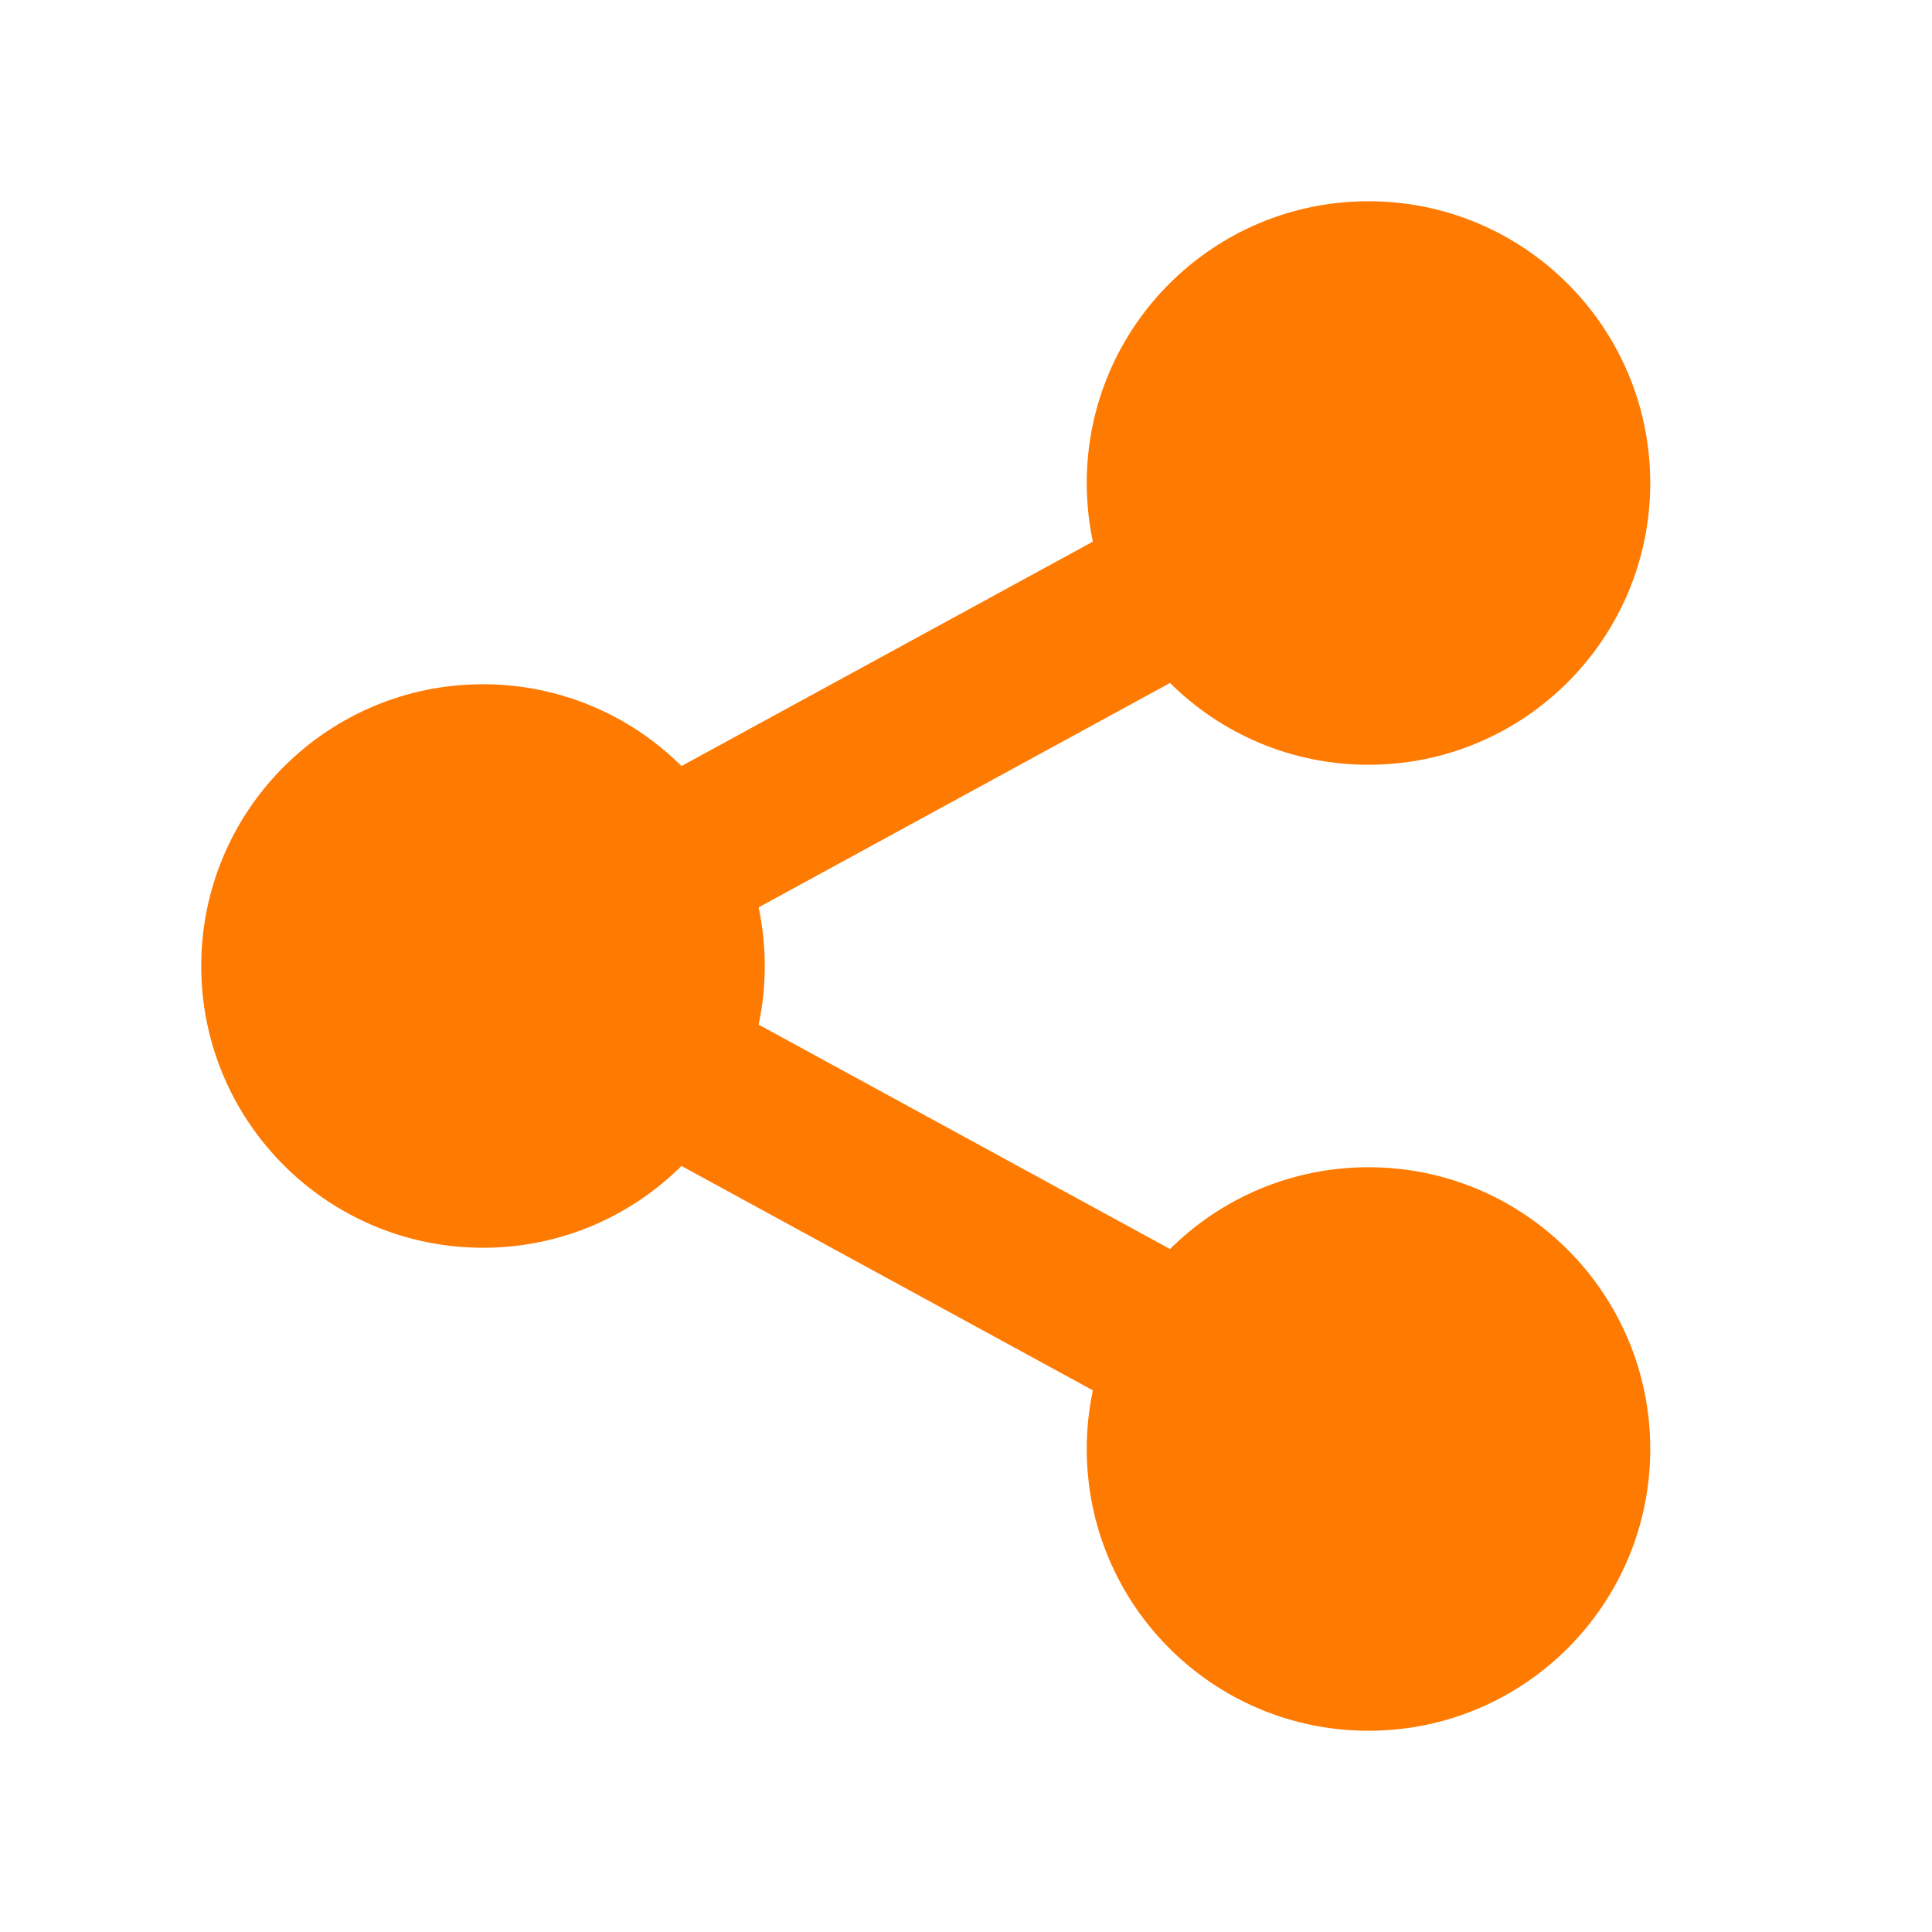
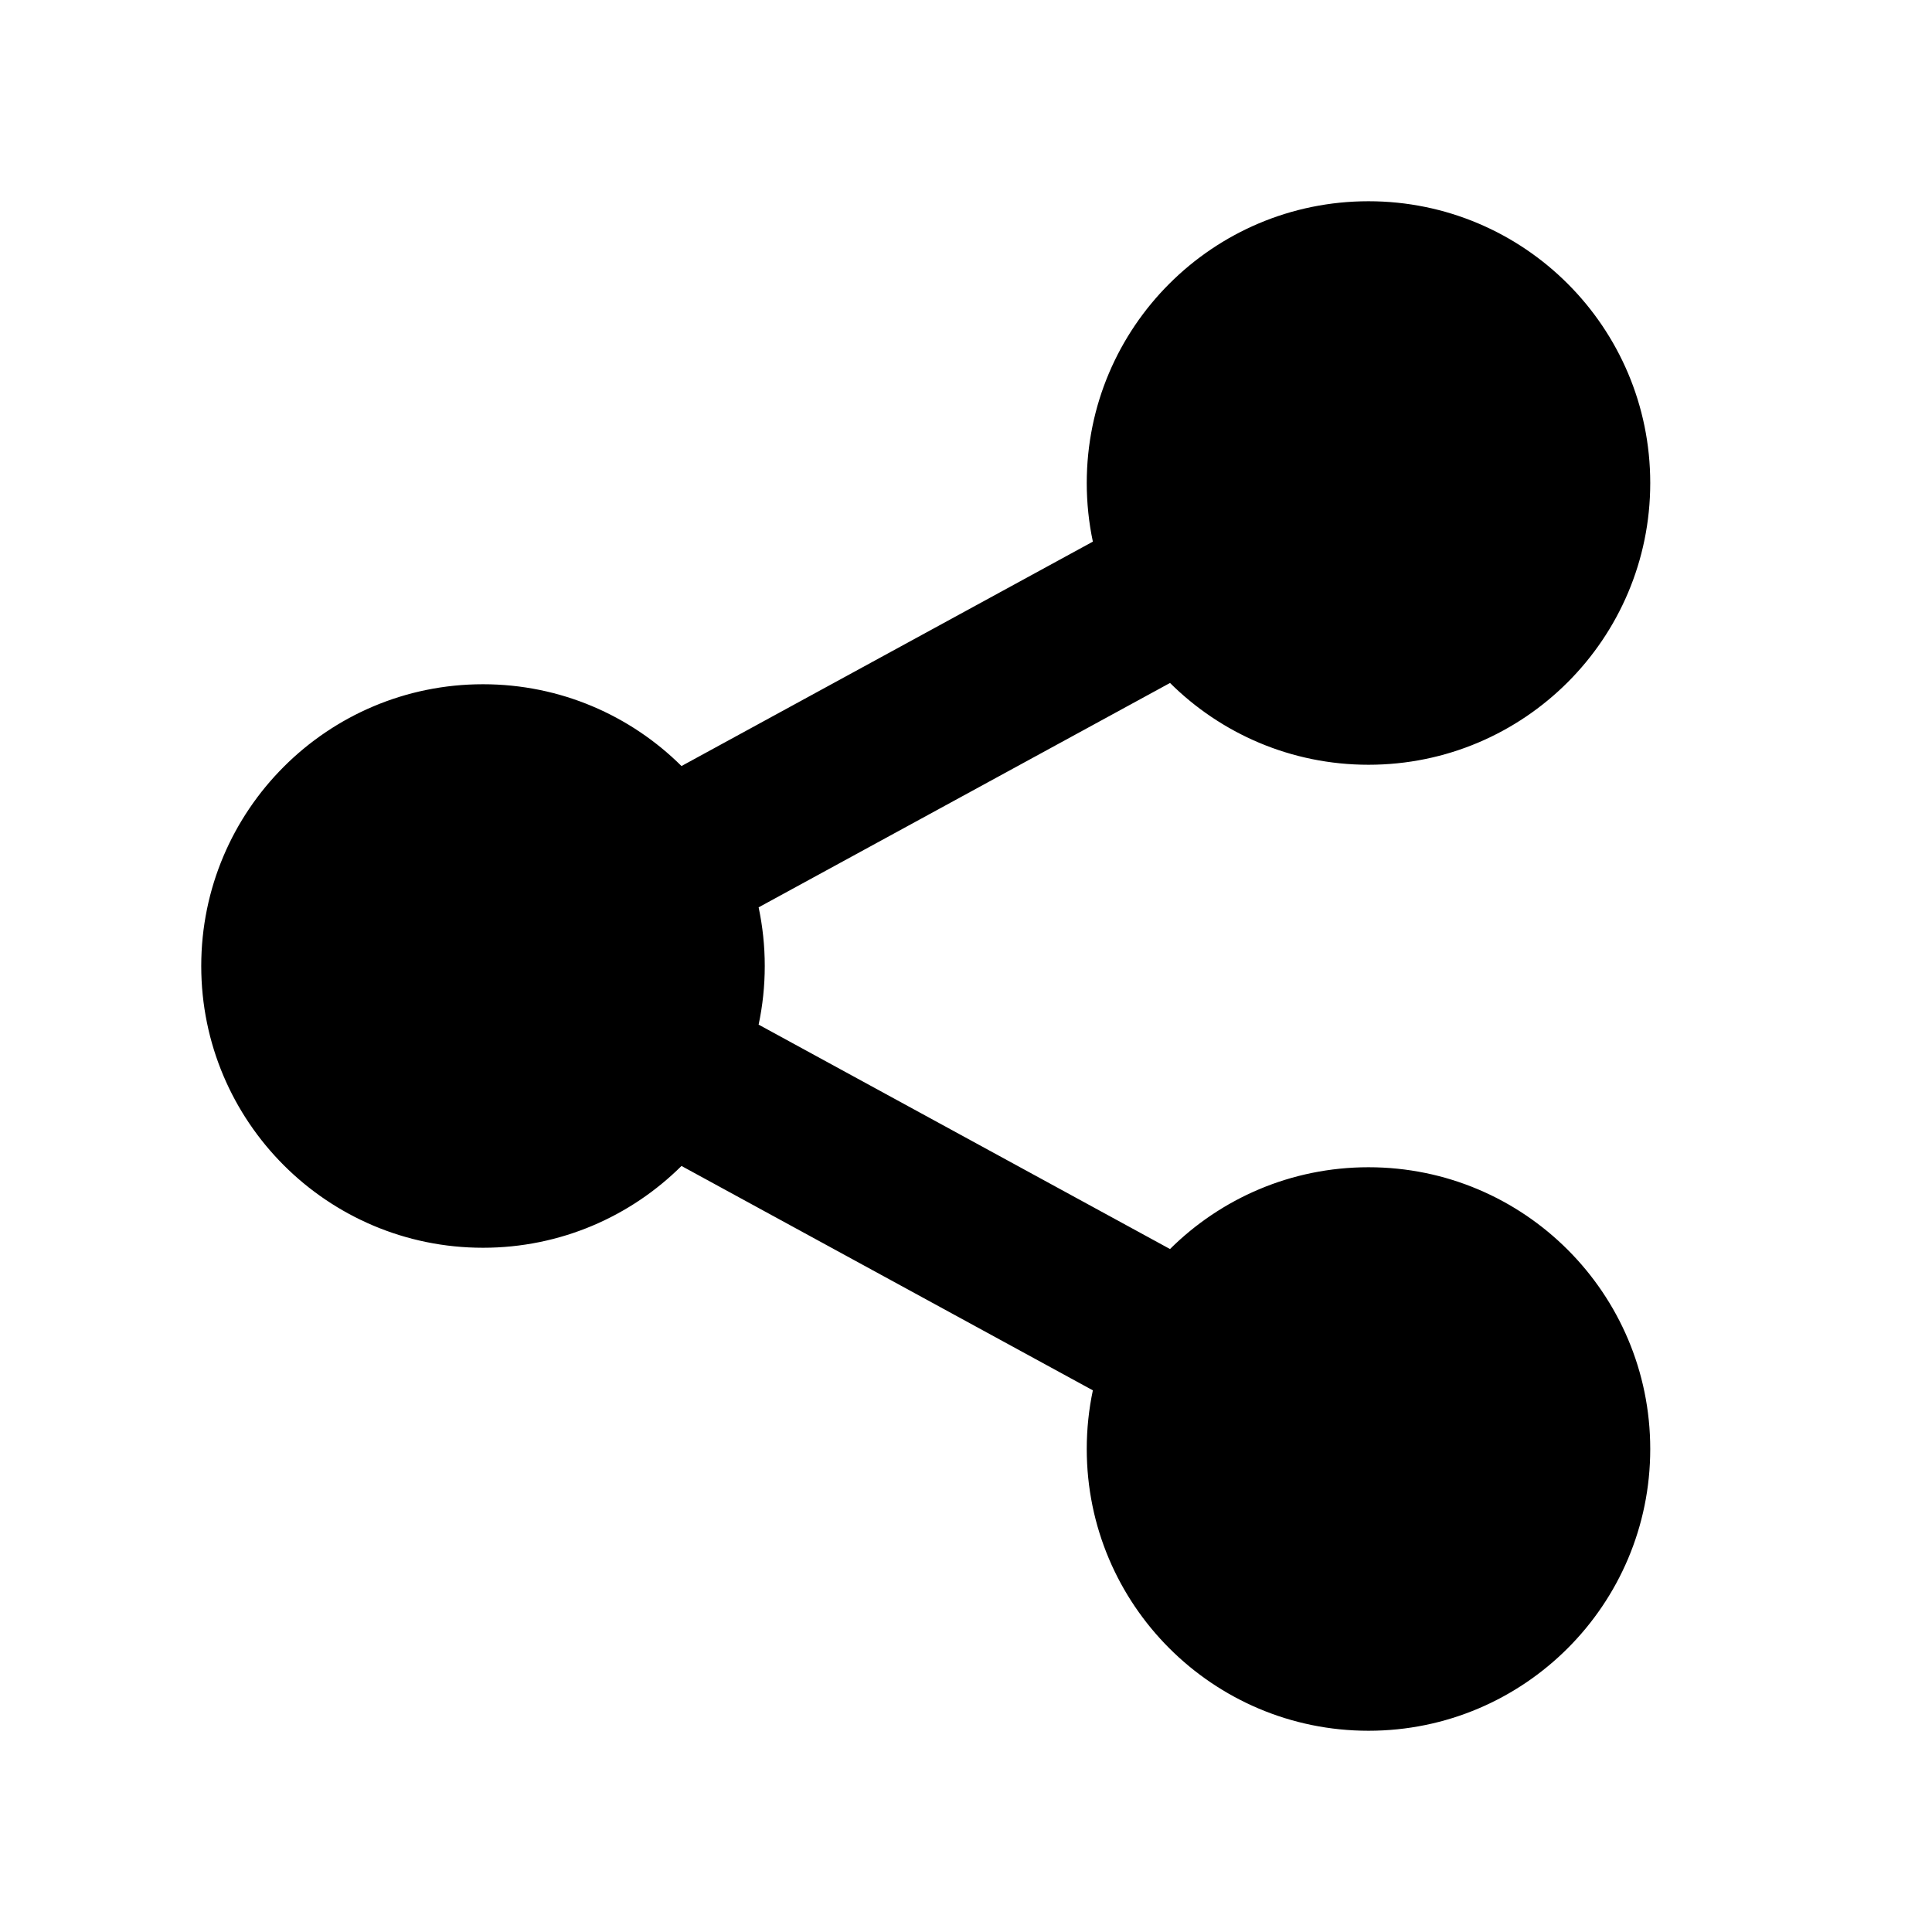
<svg xmlns="http://www.w3.org/2000/svg" width="80" height="80" viewBox="0 0 80 80" fill="none">
-   <path d="M45.253 57.571L28.219 48.28C26.11 50.373 23.206 51.667 20 51.667C13.557 51.667 8.333 46.443 8.333 40C8.333 33.557 13.557 28.333 20 28.333C23.206 28.333 26.11 29.627 28.219 31.72L45.253 22.428C45.087 21.645 45 20.833 45 20C45 13.557 50.223 8.333 56.667 8.333C63.11 8.333 68.333 13.557 68.333 20C68.333 26.443 63.11 31.667 56.667 31.667C53.46 31.667 50.556 30.373 48.448 28.28L31.413 37.571C31.579 38.355 31.667 39.167 31.667 40C31.667 40.833 31.579 41.645 31.413 42.428L48.448 51.72C50.557 49.627 53.461 48.333 56.667 48.333C63.11 48.333 68.333 53.557 68.333 60C68.333 66.443 63.11 71.667 56.667 71.667C50.223 71.667 45 66.443 45 60C45 59.167 45.087 58.355 45.253 57.571Z" fill="#FF7A00" />
+   <path d="M45.253 57.571L28.219 48.28C26.11 50.373 23.206 51.667 20 51.667C13.557 51.667 8.333 46.443 8.333 40C8.333 33.557 13.557 28.333 20 28.333C23.206 28.333 26.11 29.627 28.219 31.72L45.253 22.428C45.087 21.645 45 20.833 45 20C45 13.557 50.223 8.333 56.667 8.333C63.11 8.333 68.333 13.557 68.333 20C68.333 26.443 63.11 31.667 56.667 31.667C53.46 31.667 50.556 30.373 48.448 28.28L31.413 37.571C31.579 38.355 31.667 39.167 31.667 40C31.667 40.833 31.579 41.645 31.413 42.428L48.448 51.72C50.557 49.627 53.461 48.333 56.667 48.333C63.11 48.333 68.333 53.557 68.333 60C68.333 66.443 63.11 71.667 56.667 71.667C50.223 71.667 45 66.443 45 60C45 59.167 45.087 58.355 45.253 57.571Z" fill="currentColor" />
</svg>
